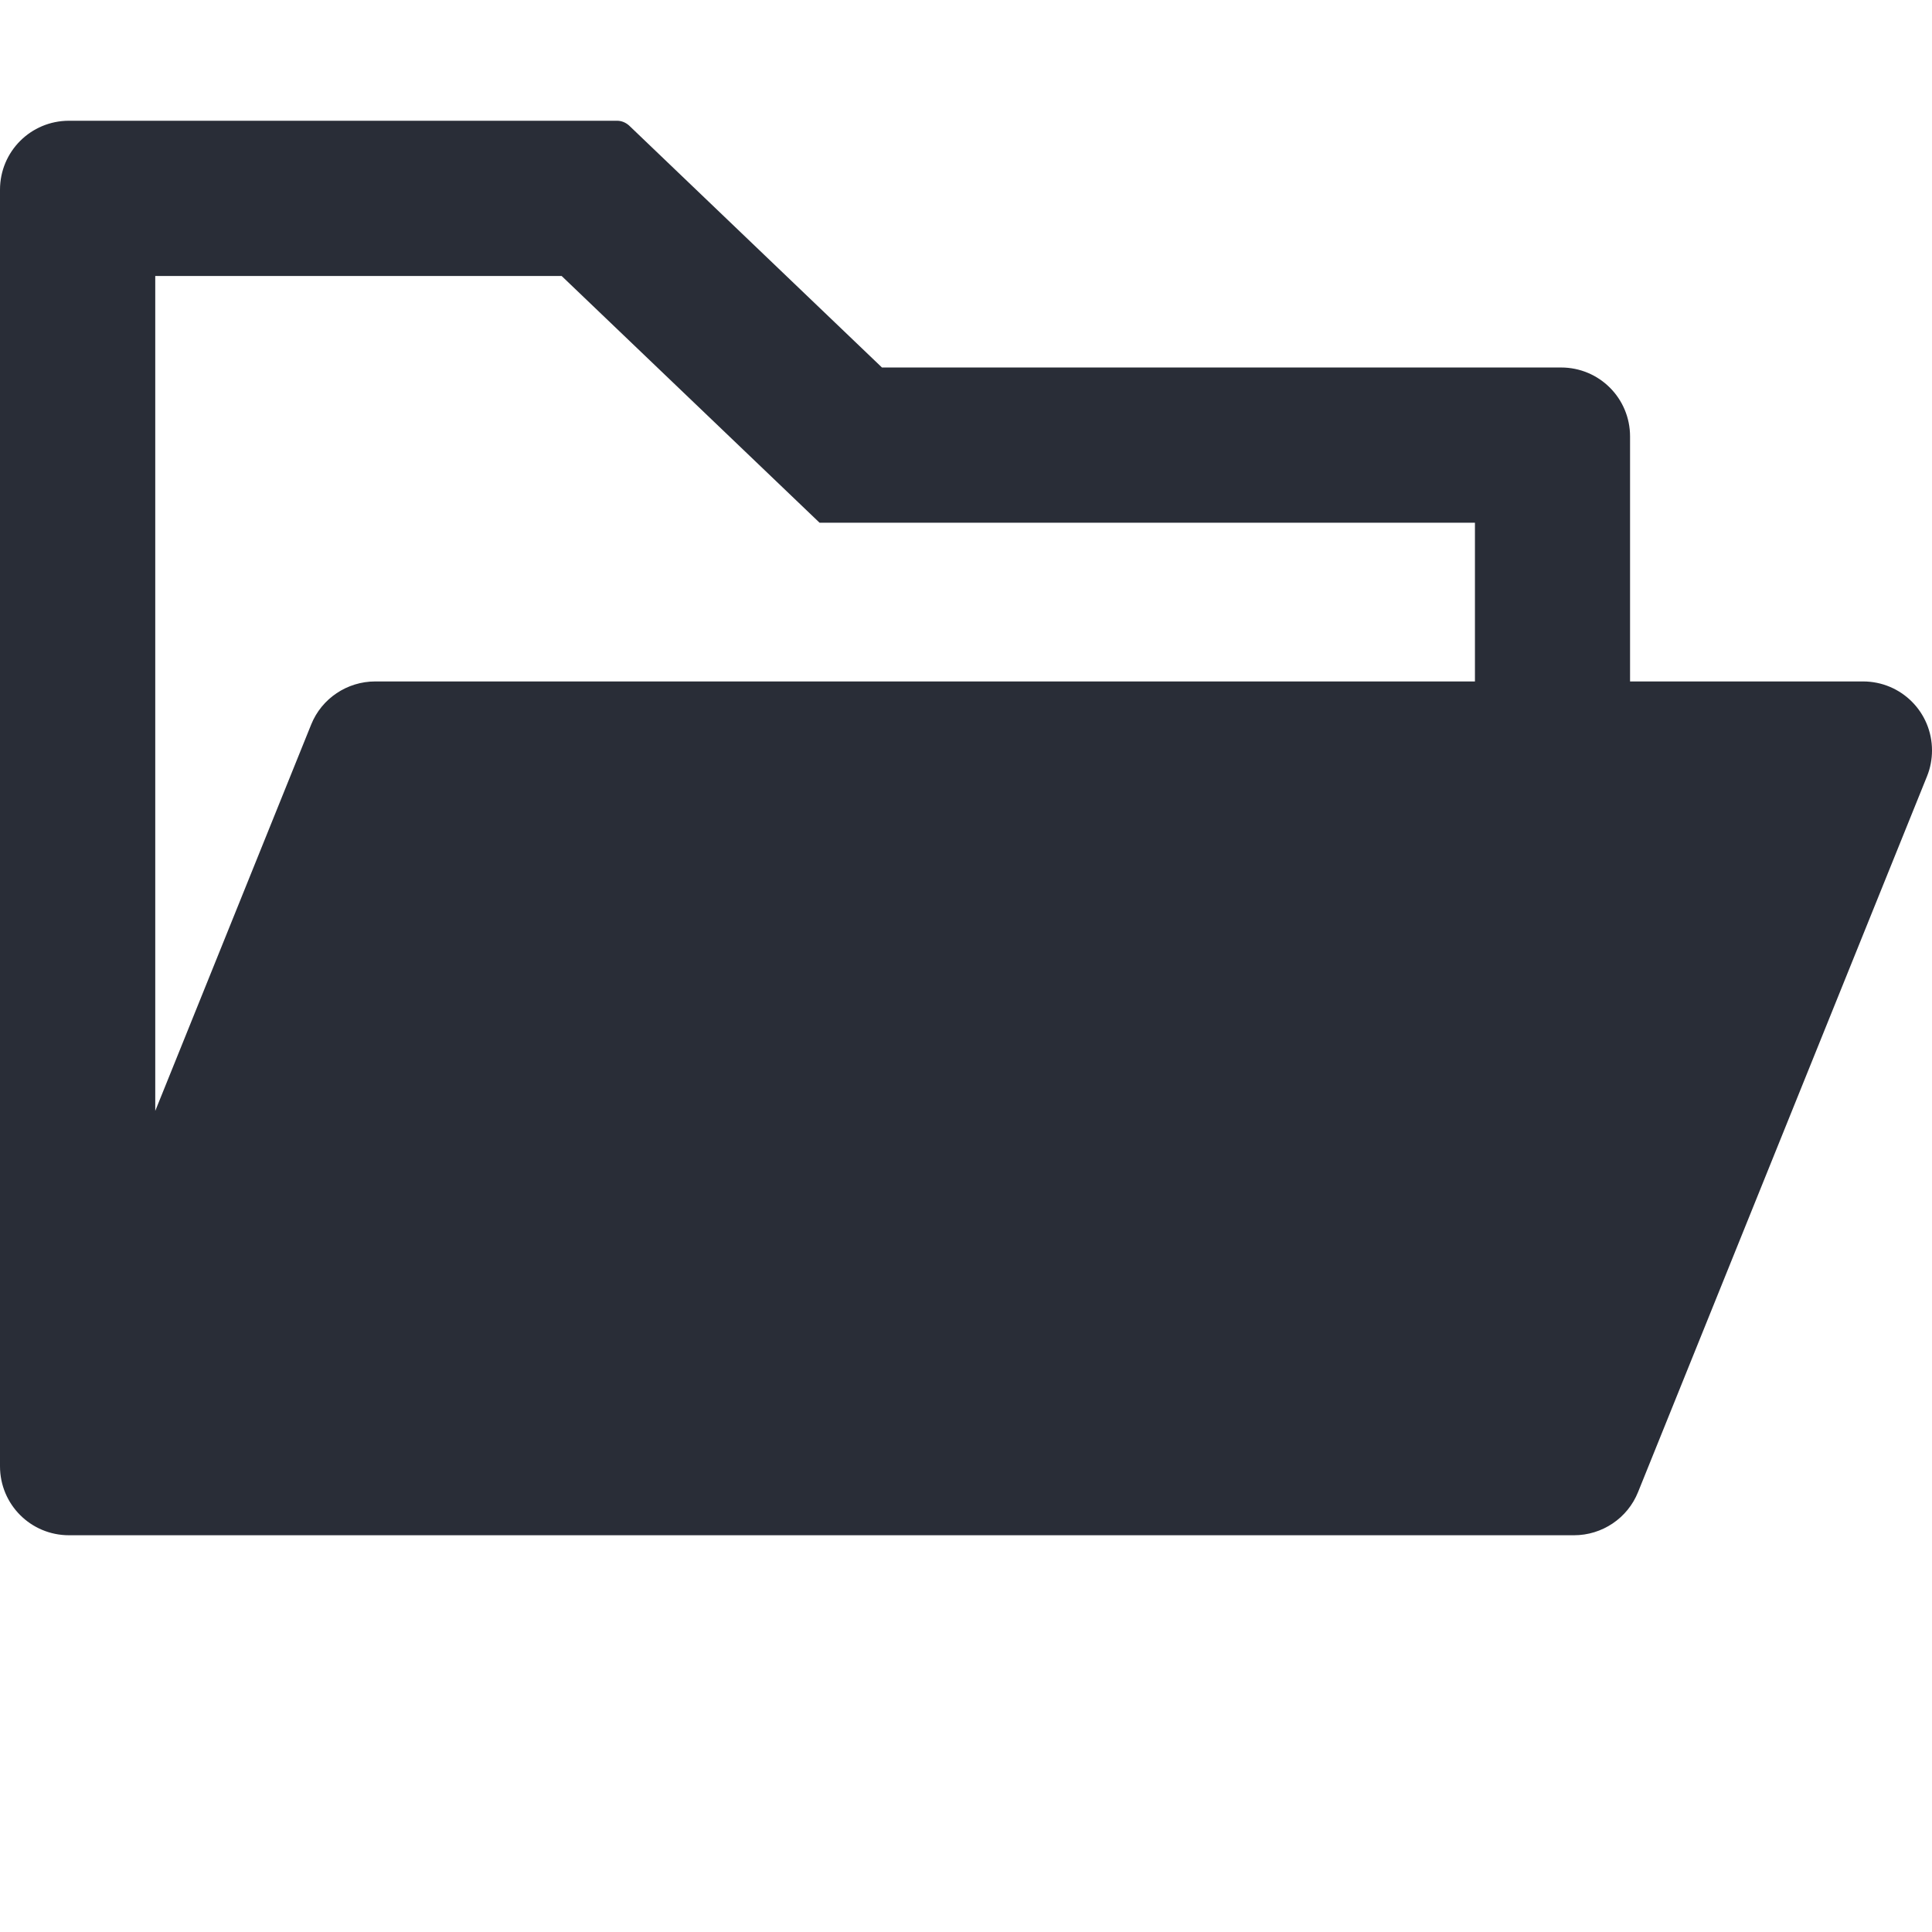
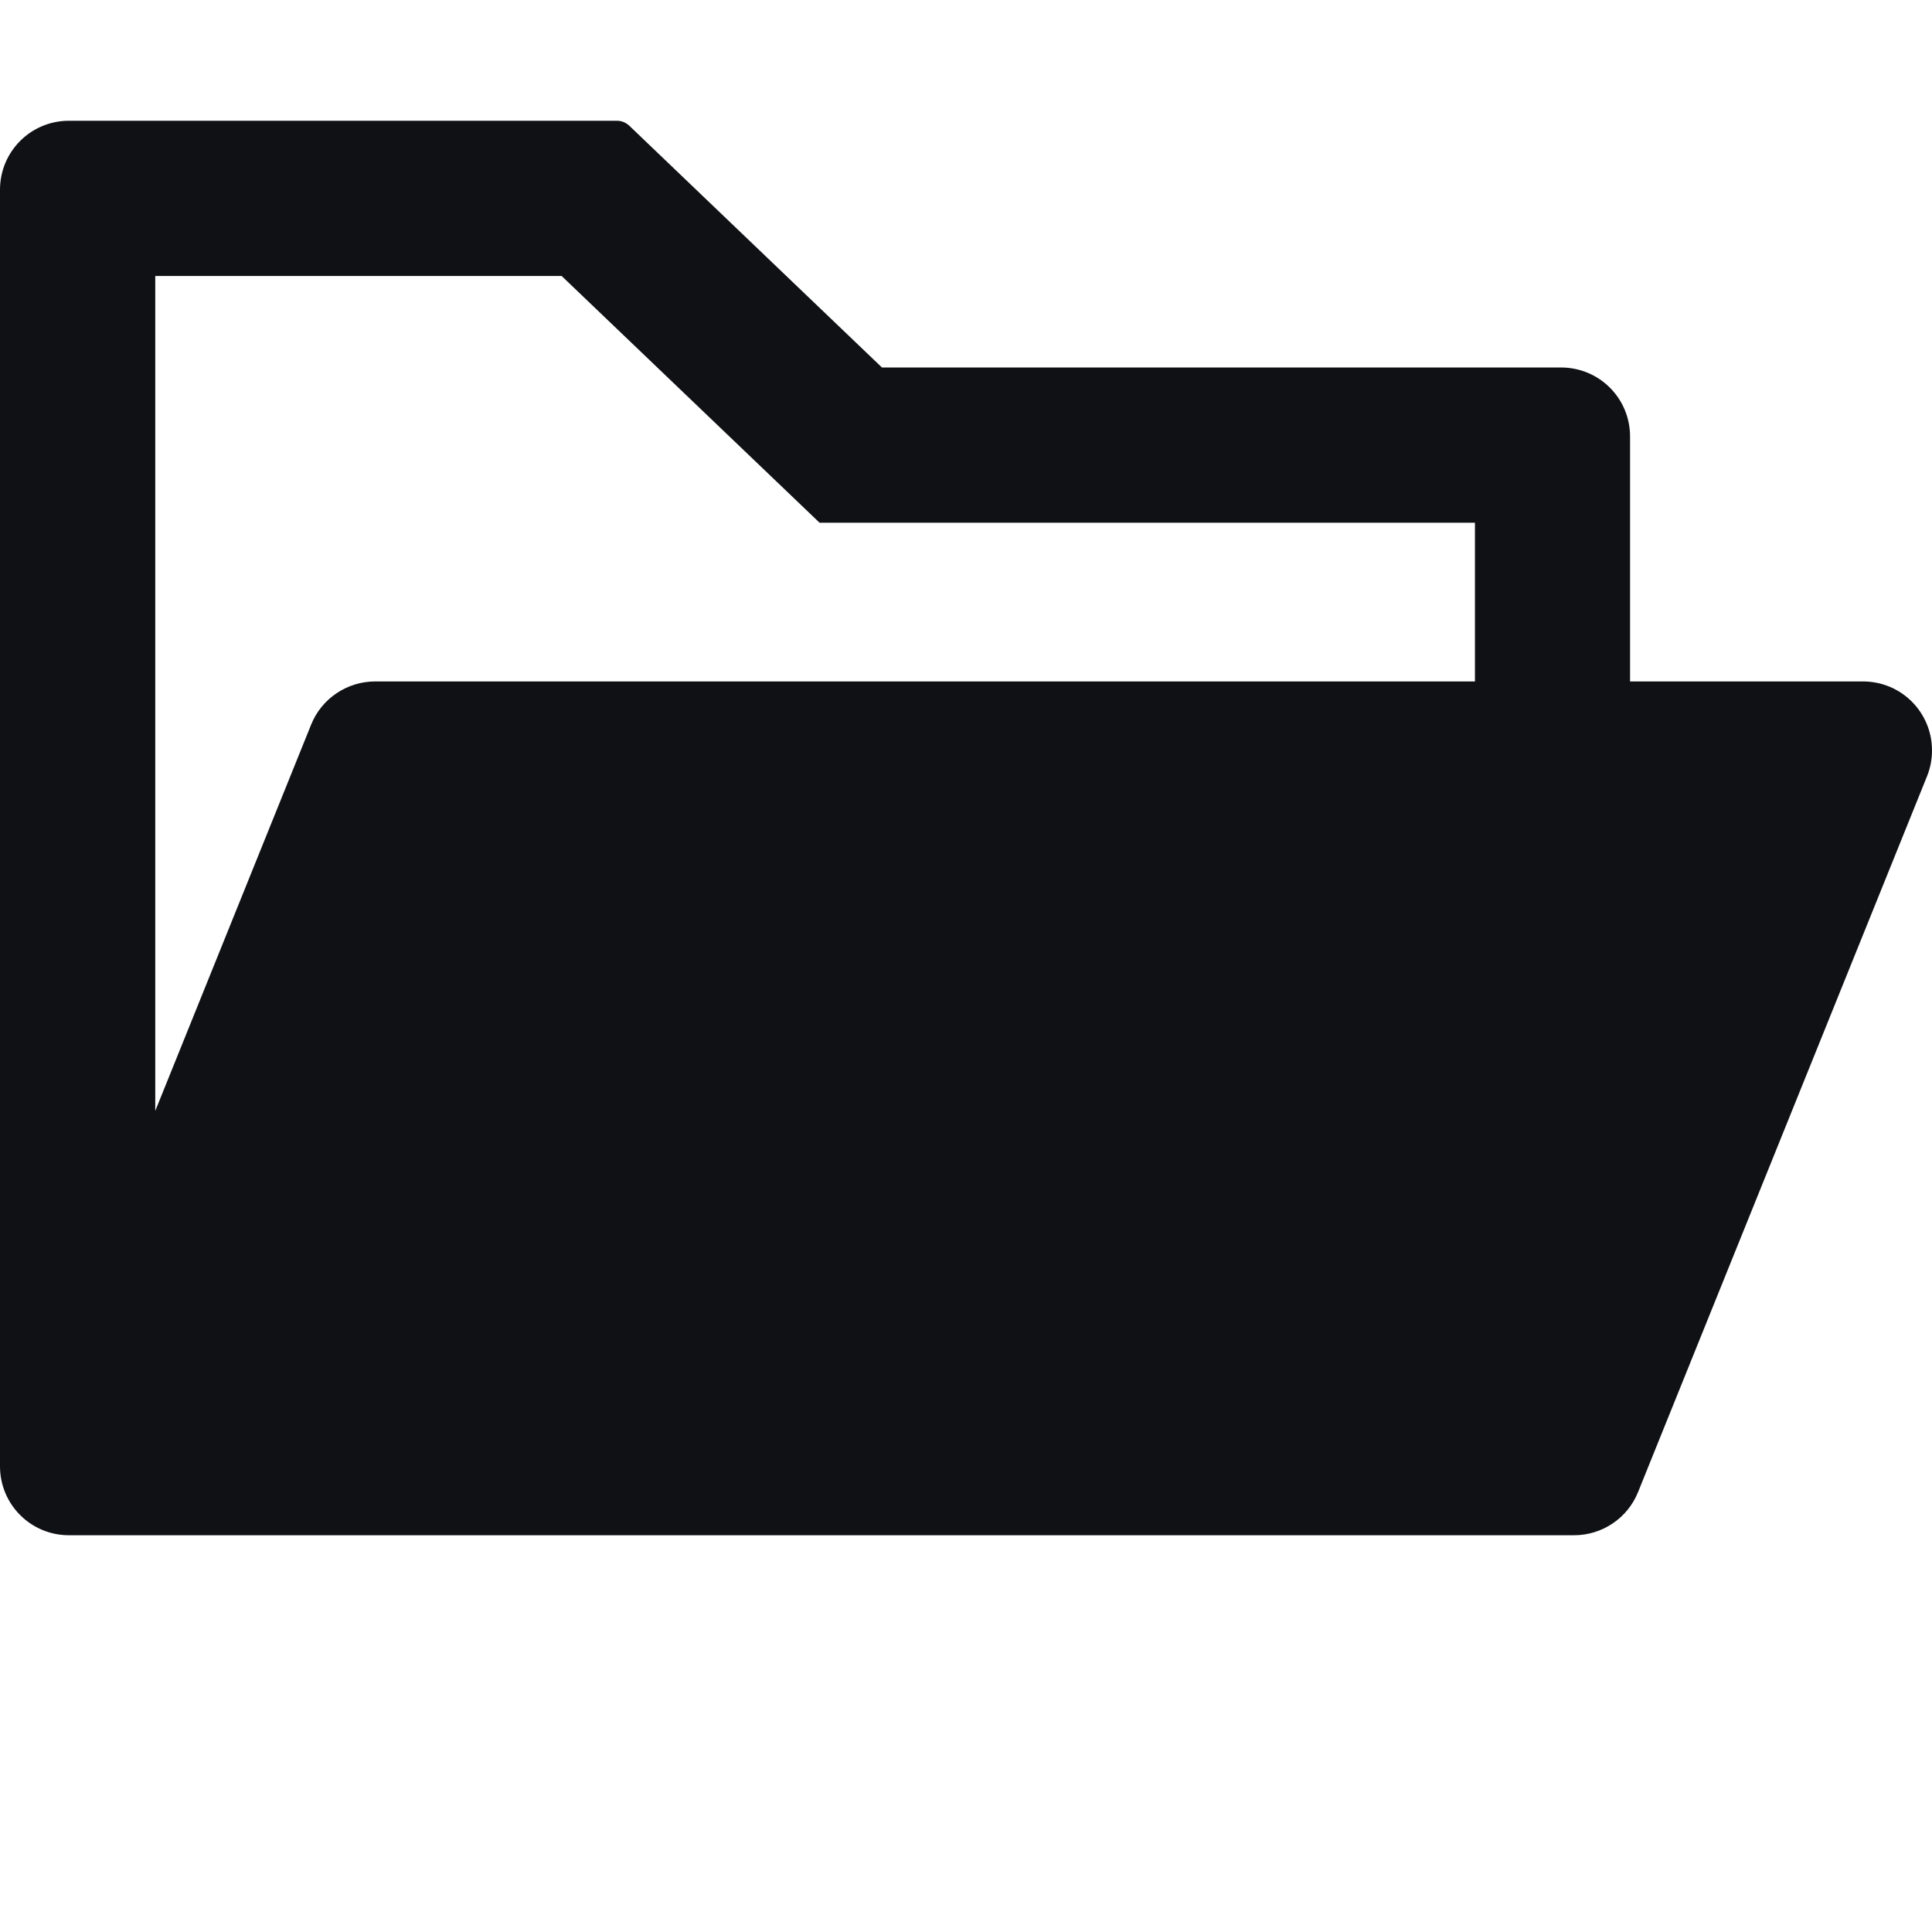
<svg xmlns="http://www.w3.org/2000/svg" width="14" height="14" viewBox="0 0 14 14" fill="none">
-   <path d="M13.5 4.938H11.812V3.163C11.812 2.886 11.589 2.663 11.312 2.663H6.391L4.558 0.909C4.534 0.888 4.504 0.875 4.472 0.875H0.5C0.223 0.875 0 1.098 0 1.375V10.625C0 10.902 0.223 11.125 0.5 11.125H11.406C11.609 11.125 11.794 11.002 11.87 10.812L13.964 5.625C13.988 5.566 14 5.502 14 5.438C14 5.161 13.777 4.938 13.5 4.938ZM10.688 4.938H2.719C2.516 4.938 2.331 5.061 2.255 5.25L1.125 8.05V2H4.07L5.939 3.788H10.688V4.938Z" fill="#292D37" />
+   <path d="M13.5 4.938H11.812V3.163C11.812 2.886 11.589 2.663 11.312 2.663H6.391L4.558 0.909C4.534 0.888 4.504 0.875 4.472 0.875H0.5C0.223 0.875 0 1.098 0 1.375V10.625C0 10.902 0.223 11.125 0.5 11.125H11.406C11.609 11.125 11.794 11.002 11.87 10.812L13.964 5.625C13.988 5.566 14 5.502 14 5.438C14 5.161 13.777 4.938 13.5 4.938ZM10.688 4.938H2.719C2.516 4.938 2.331 5.061 2.255 5.25L1.125 8.05V2H4.07L5.939 3.788H10.688V4.938Z" fill="#101115" />
</svg>
